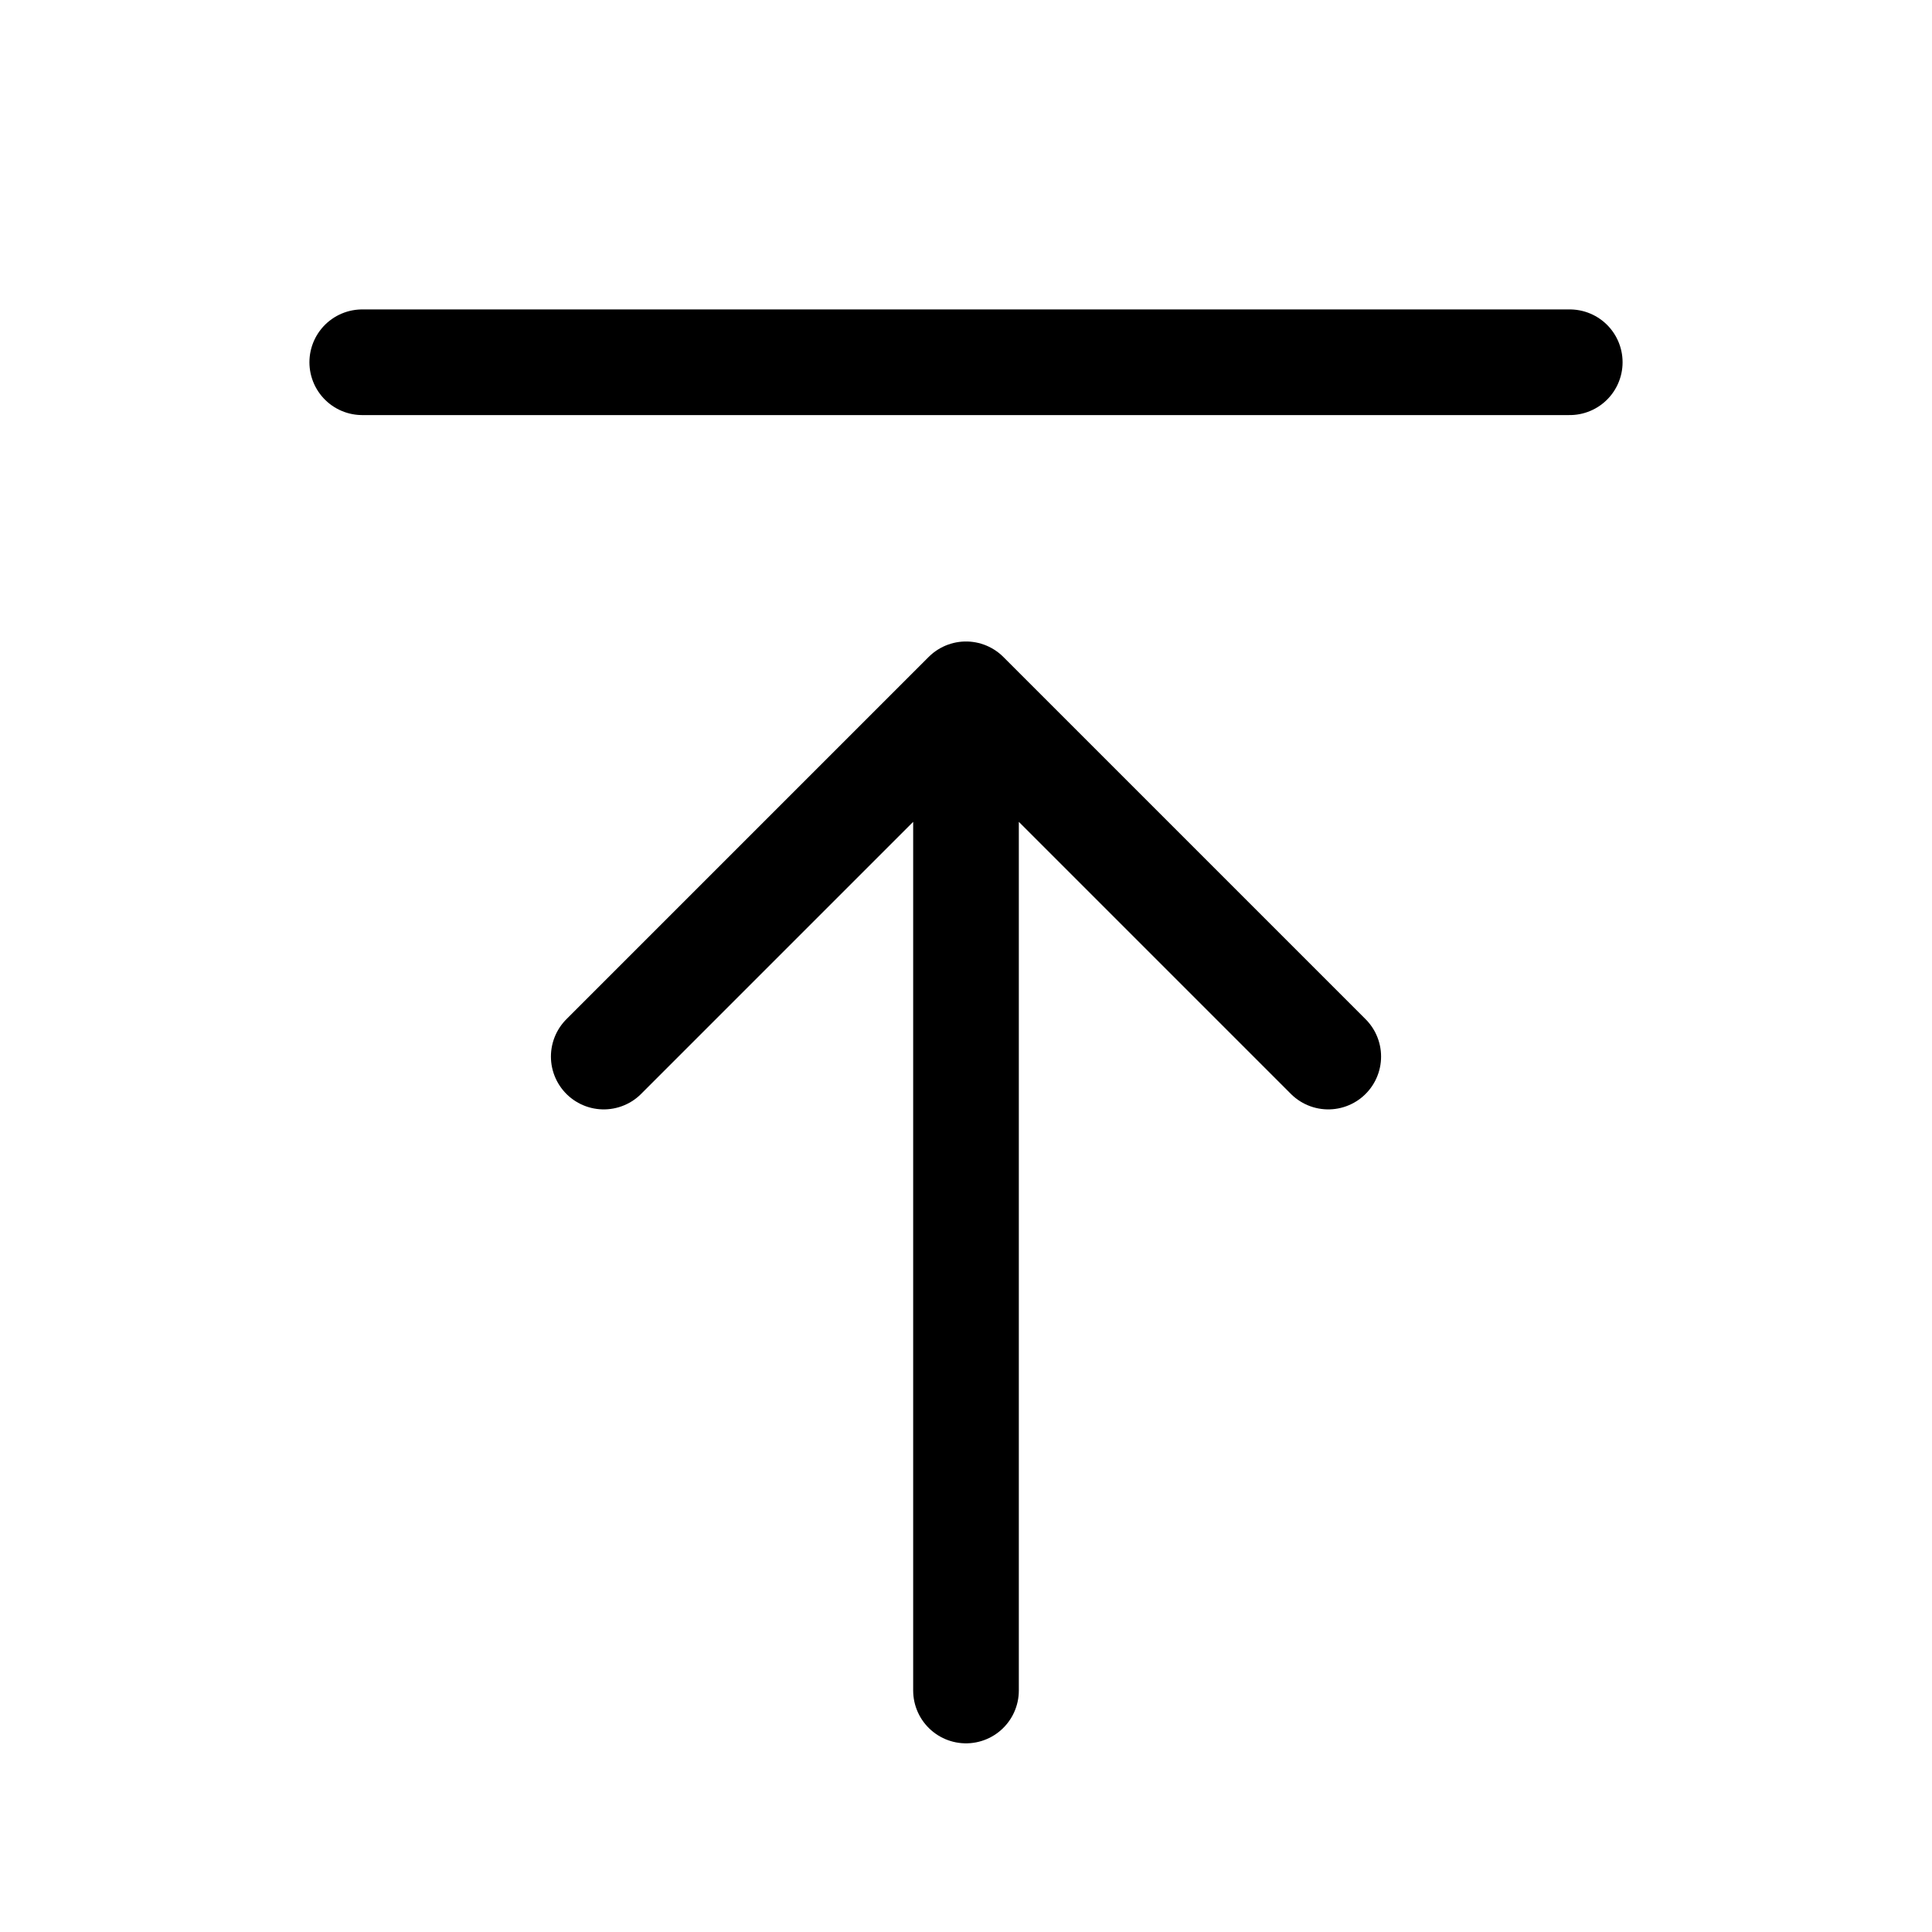
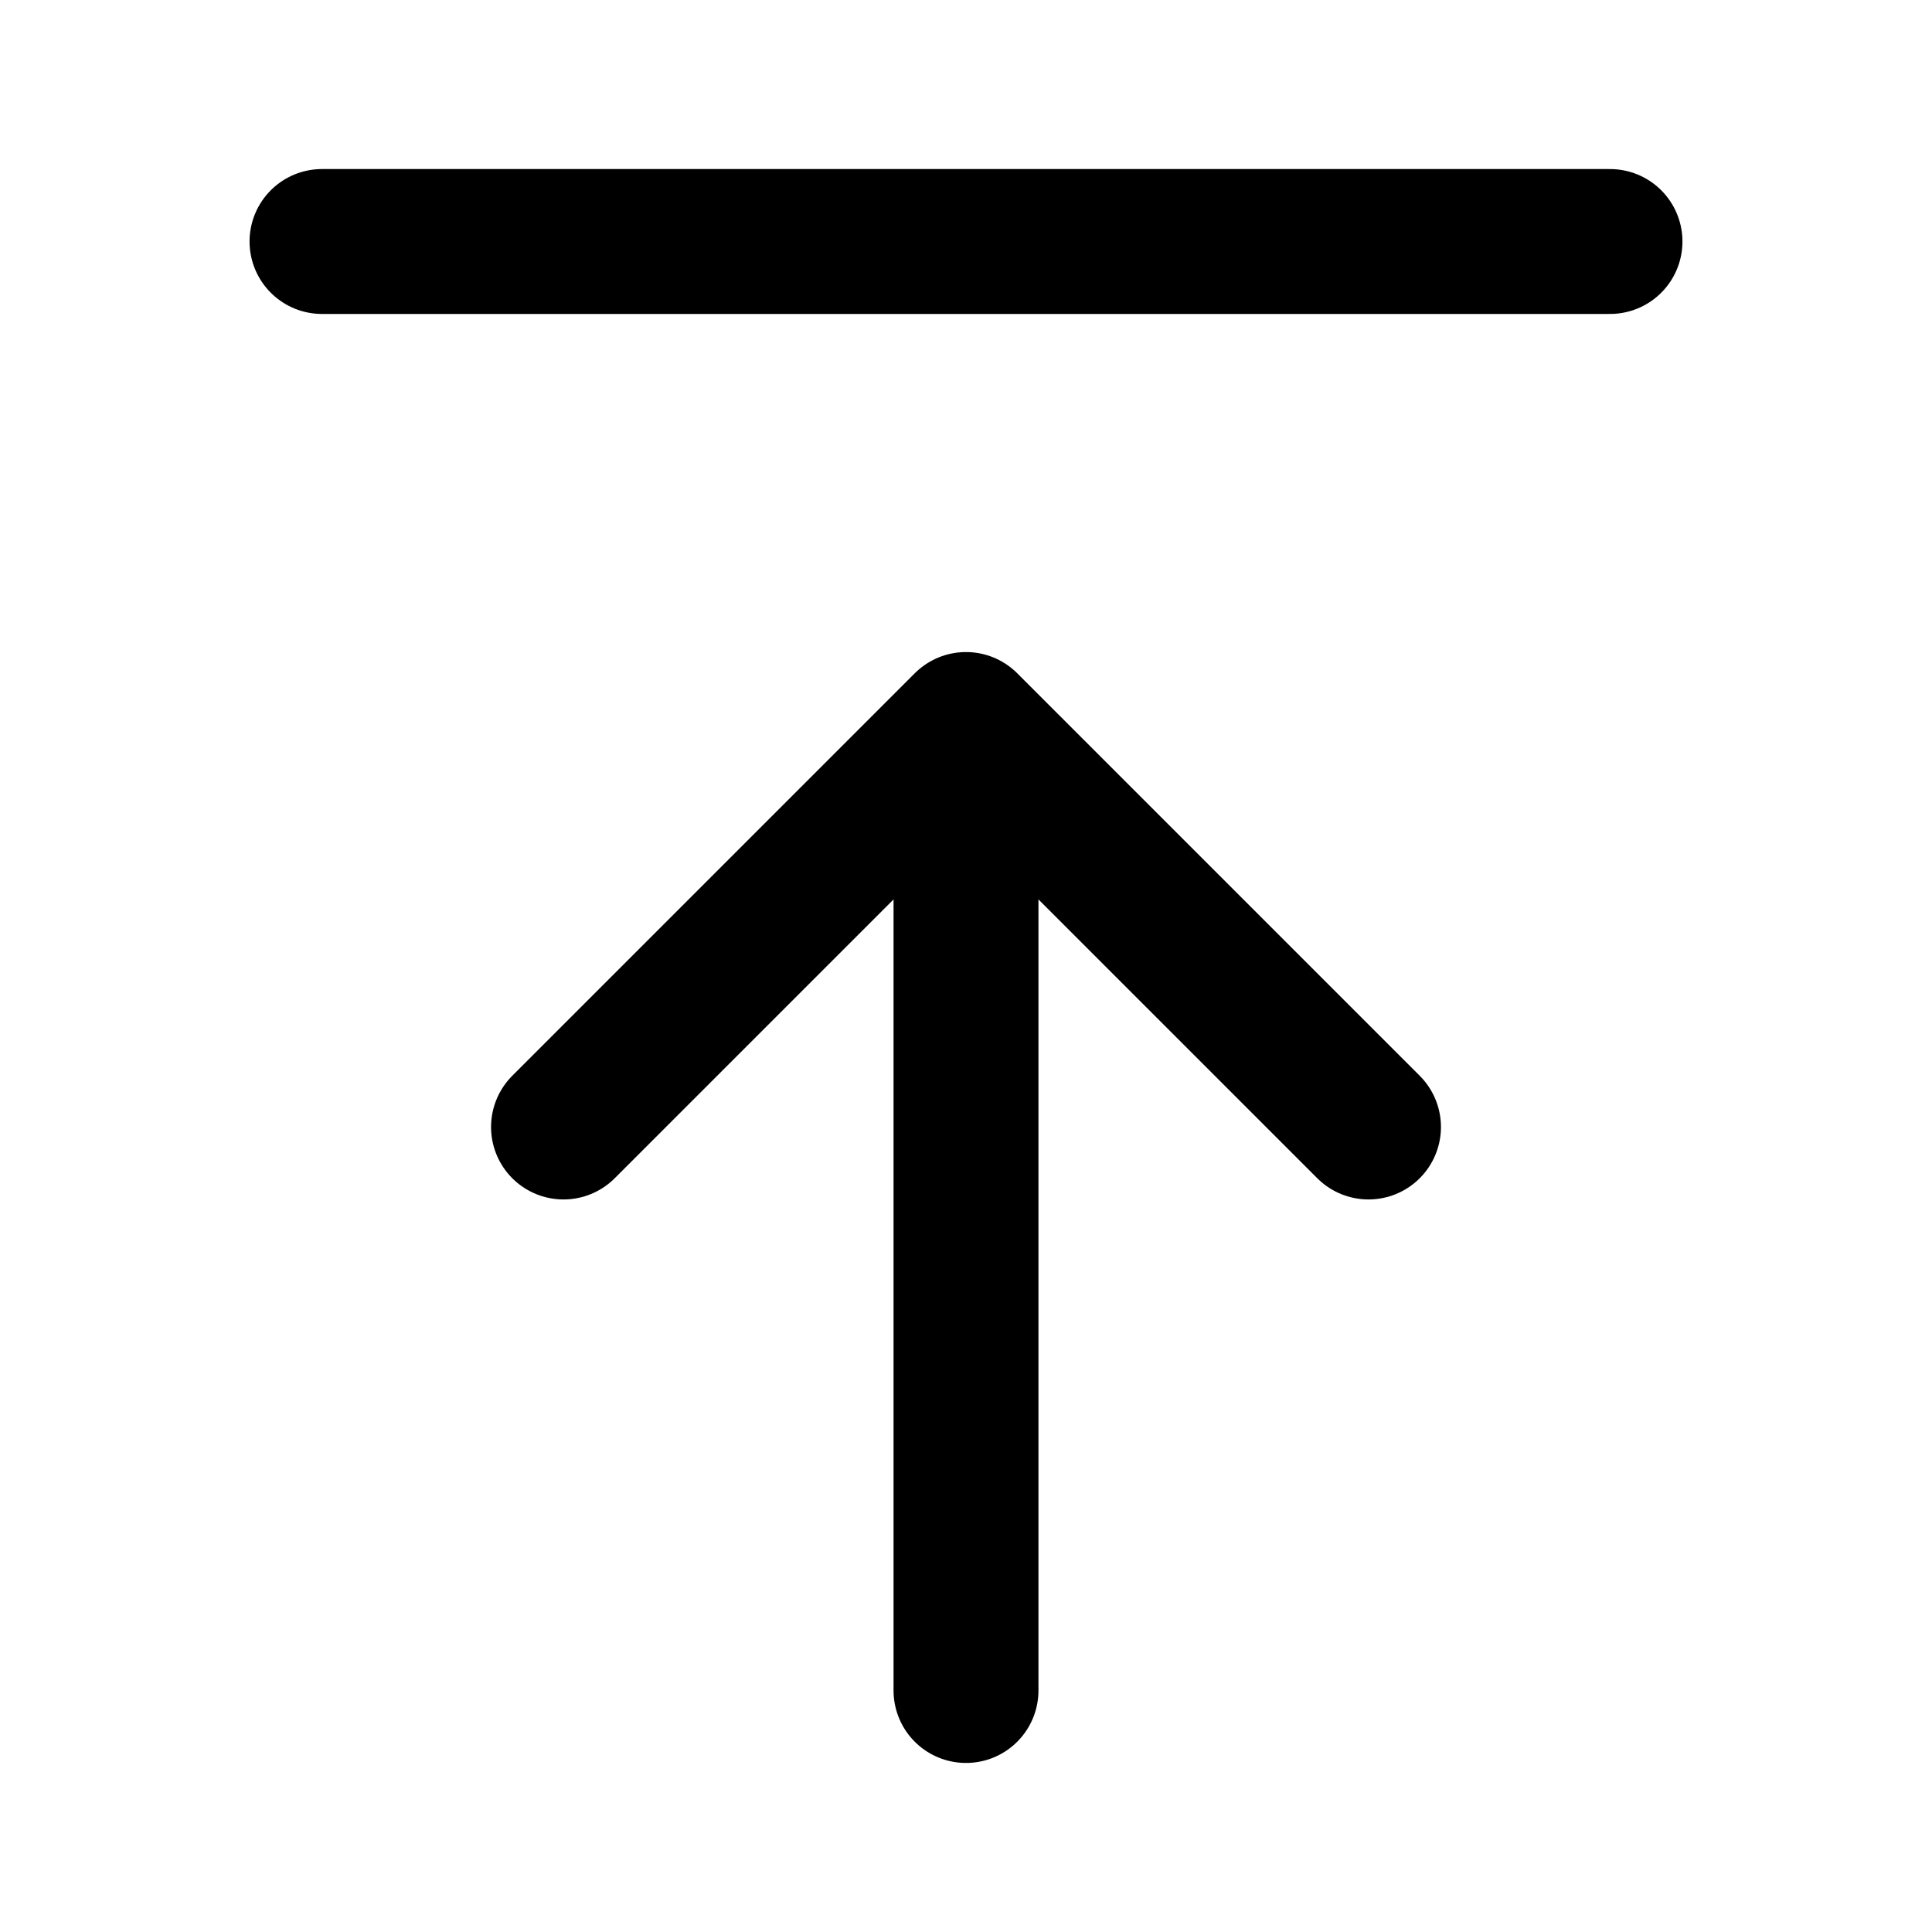
- <svg xmlns="http://www.w3.org/2000/svg" viewBox="0 0 64 64" fill="none">
-   <g stroke="currentColor" stroke-width="3.5" stroke-linecap="round" stroke-linejoin="round">
-     <path d="M32 56V24M20 35l12-12 12 12" />
-     <path d="M12 12h40" />
-   </g>
+ <svg xmlns="http://www.w3.org/2000/svg" viewBox="0 0 24 24" fill="none" stroke="currentColor" stroke-width="1.8" stroke-linecap="round" stroke-linejoin="round" aria-hidden="true">
+   <path d="M12 21V9M7 14l5-5 5 5" />
+   <path d="M4 3h16" />
</svg>
